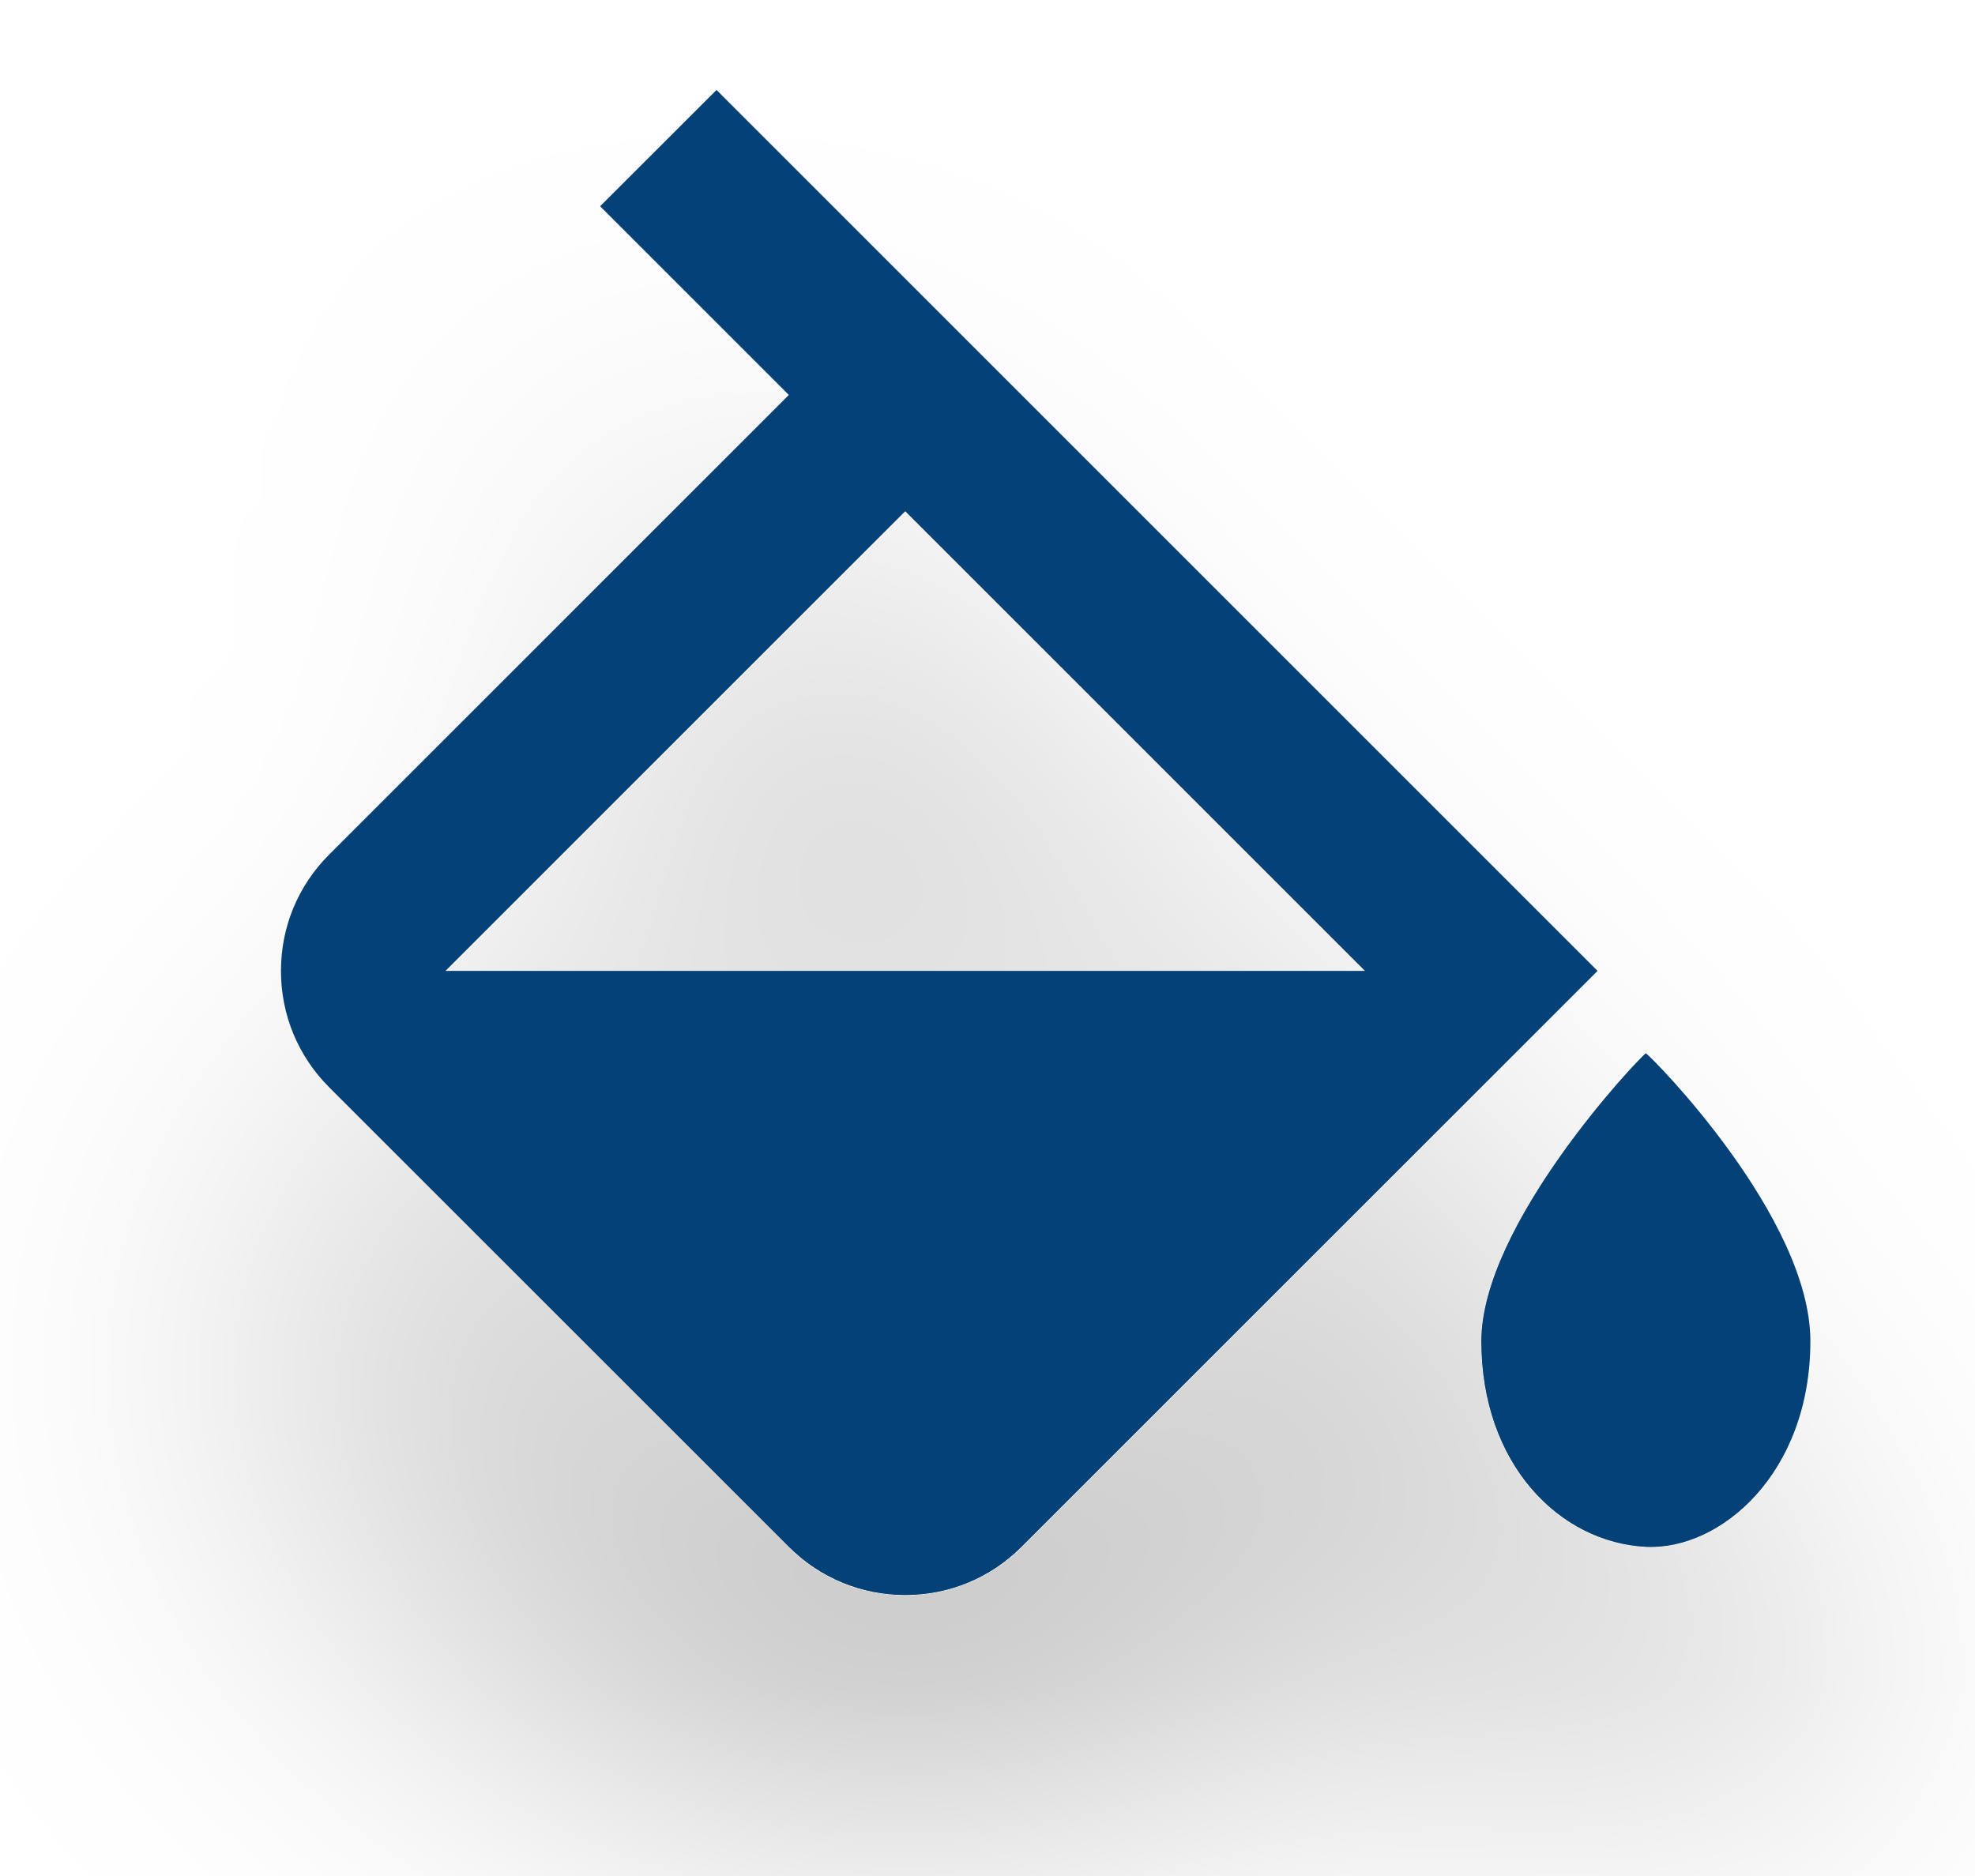
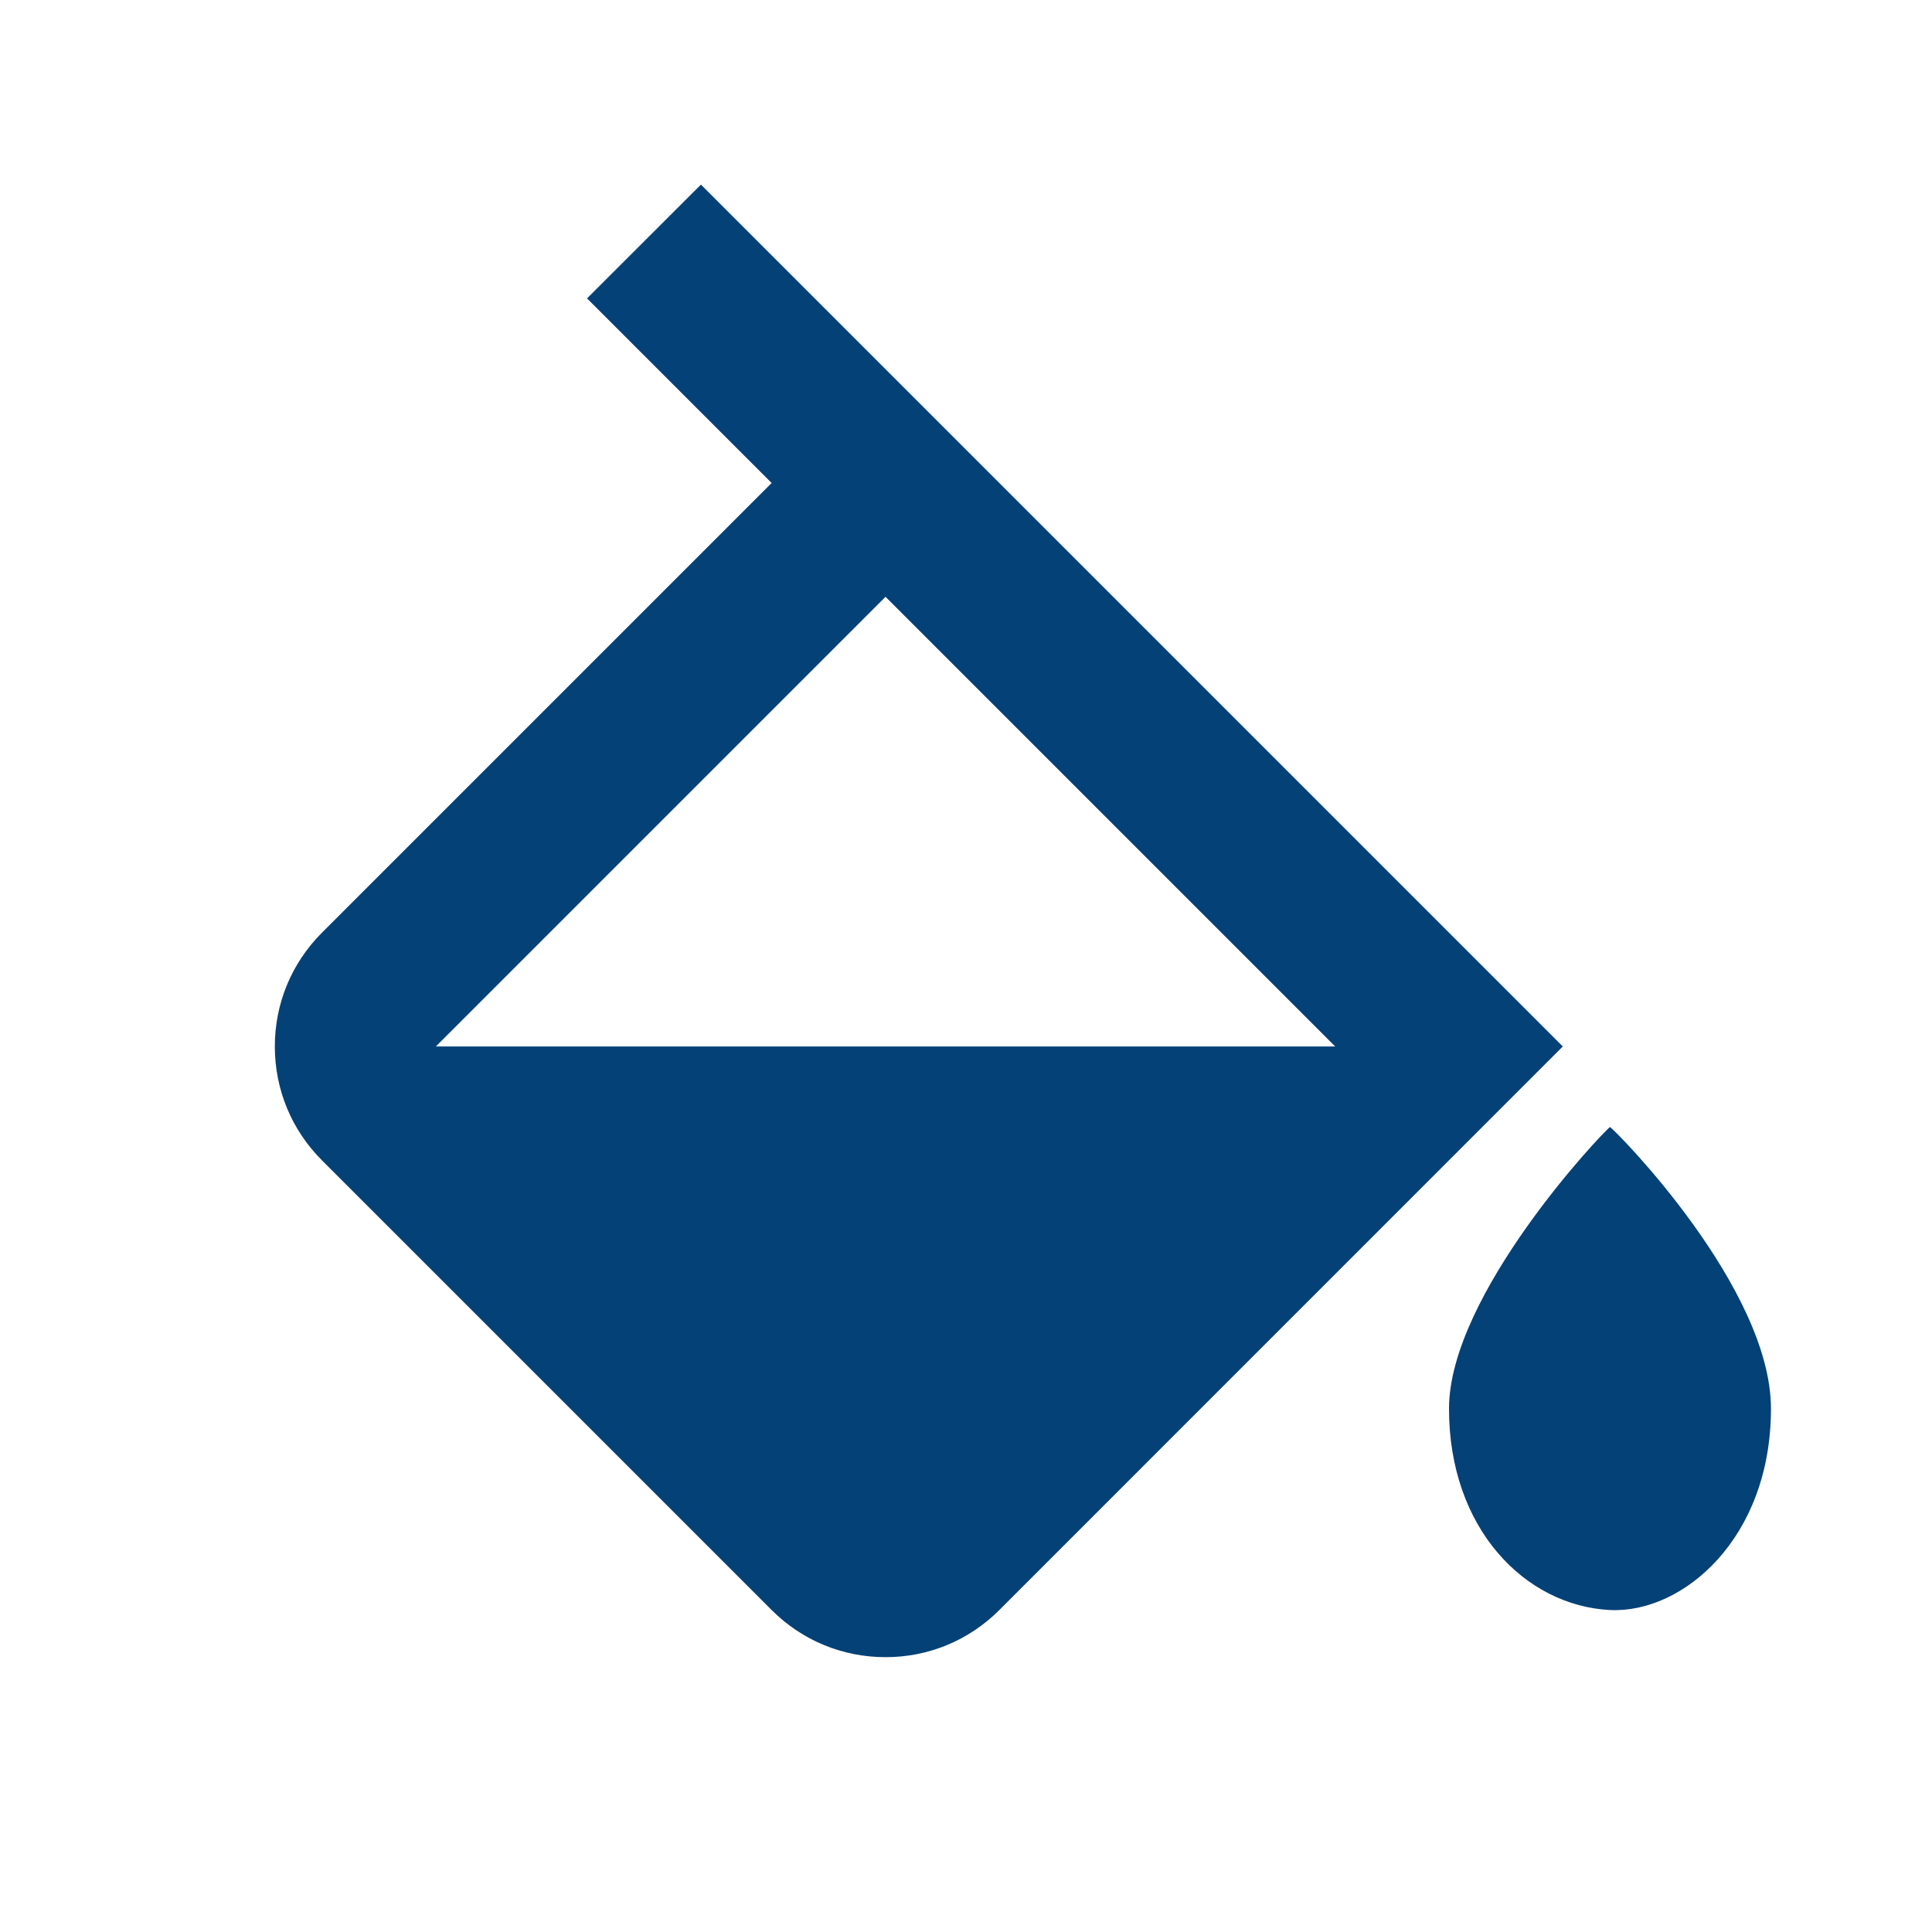
- <svg xmlns="http://www.w3.org/2000/svg" width="20" height="19" viewBox="0 0 20 19" fill="none">
-   <g filter="url(#filter0_d_141_18)">
-     <path d="M16.667 10.667C16.59 10.72 15 12.402 15 13.583C15 14.828 15.791 15.623 16.667 15.667C17.422 15.703 18.333 14.924 18.333 13.583C18.333 12.333 16.743 10.72 16.667 10.667ZM7.988 15.667C8.303 15.982 8.722 16.155 9.167 16.155C9.612 16.155 10.03 15.982 10.345 15.667L16.178 9.833L15.589 9.244L9.167 2.822L7.256 0.911L6.077 2.089L7.988 4L3.333 8.655C3.018 8.97 2.845 9.388 2.845 9.833C2.845 10.278 3.018 10.697 3.333 11.012L7.988 15.667ZM9.167 5.178L13.822 9.833H4.512L9.167 5.178Z" fill="#044177" />
-   </g>
-   <defs>
-     <filter id="filter0_d_141_18" x="-1.155" y="0.911" width="23.488" height="23.244" filterUnits="userSpaceOnUse" color-interpolation-filters="sRGB">
-       <feFlood flood-opacity="0" result="BackgroundImageFix" />
-       <feColorMatrix in="SourceAlpha" type="matrix" values="0 0 0 0 0 0 0 0 0 0 0 0 0 0 0 0 0 0 127 0" result="hardAlpha" />
-       <feOffset dy="4" />
-       <feGaussianBlur stdDeviation="2" />
-       <feComposite in2="hardAlpha" operator="out" />
-       <feColorMatrix type="matrix" values="0 0 0 0 0 0 0 0 0 0 0 0 0 0 0 0 0 0 0.25 0" />
-       <feBlend mode="normal" in2="BackgroundImageFix" result="effect1_dropShadow_141_18" />
-       <feBlend mode="normal" in="SourceGraphic" in2="effect1_dropShadow_141_18" result="shape" />
-     </filter>
-   </defs>
+ <svg xmlns="http://www.w3.org/2000/svg" width="20" height="20" viewBox="0 0 20 20" fill="none">
+   <path d="M16.667 11.667C16.59 11.72 15 13.402 15 14.583C15 15.828 15.791 16.623 16.667 16.667C17.422 16.703 18.333 15.924 18.333 14.583C18.333 13.333 16.743 11.72 16.667 11.667ZM7.988 16.667C8.303 16.982 8.722 17.155 9.167 17.155C9.612 17.155 10.03 16.982 10.345 16.667L16.178 10.833L15.589 10.244L9.167 3.822L7.256 1.911L6.077 3.089L7.988 5L3.333 9.655C3.018 9.97 2.845 10.388 2.845 10.833C2.845 11.278 3.018 11.697 3.333 12.012L7.988 16.667ZM9.167 6.178L13.822 10.833H4.512L9.167 6.178Z" fill="#044177" />
</svg>
